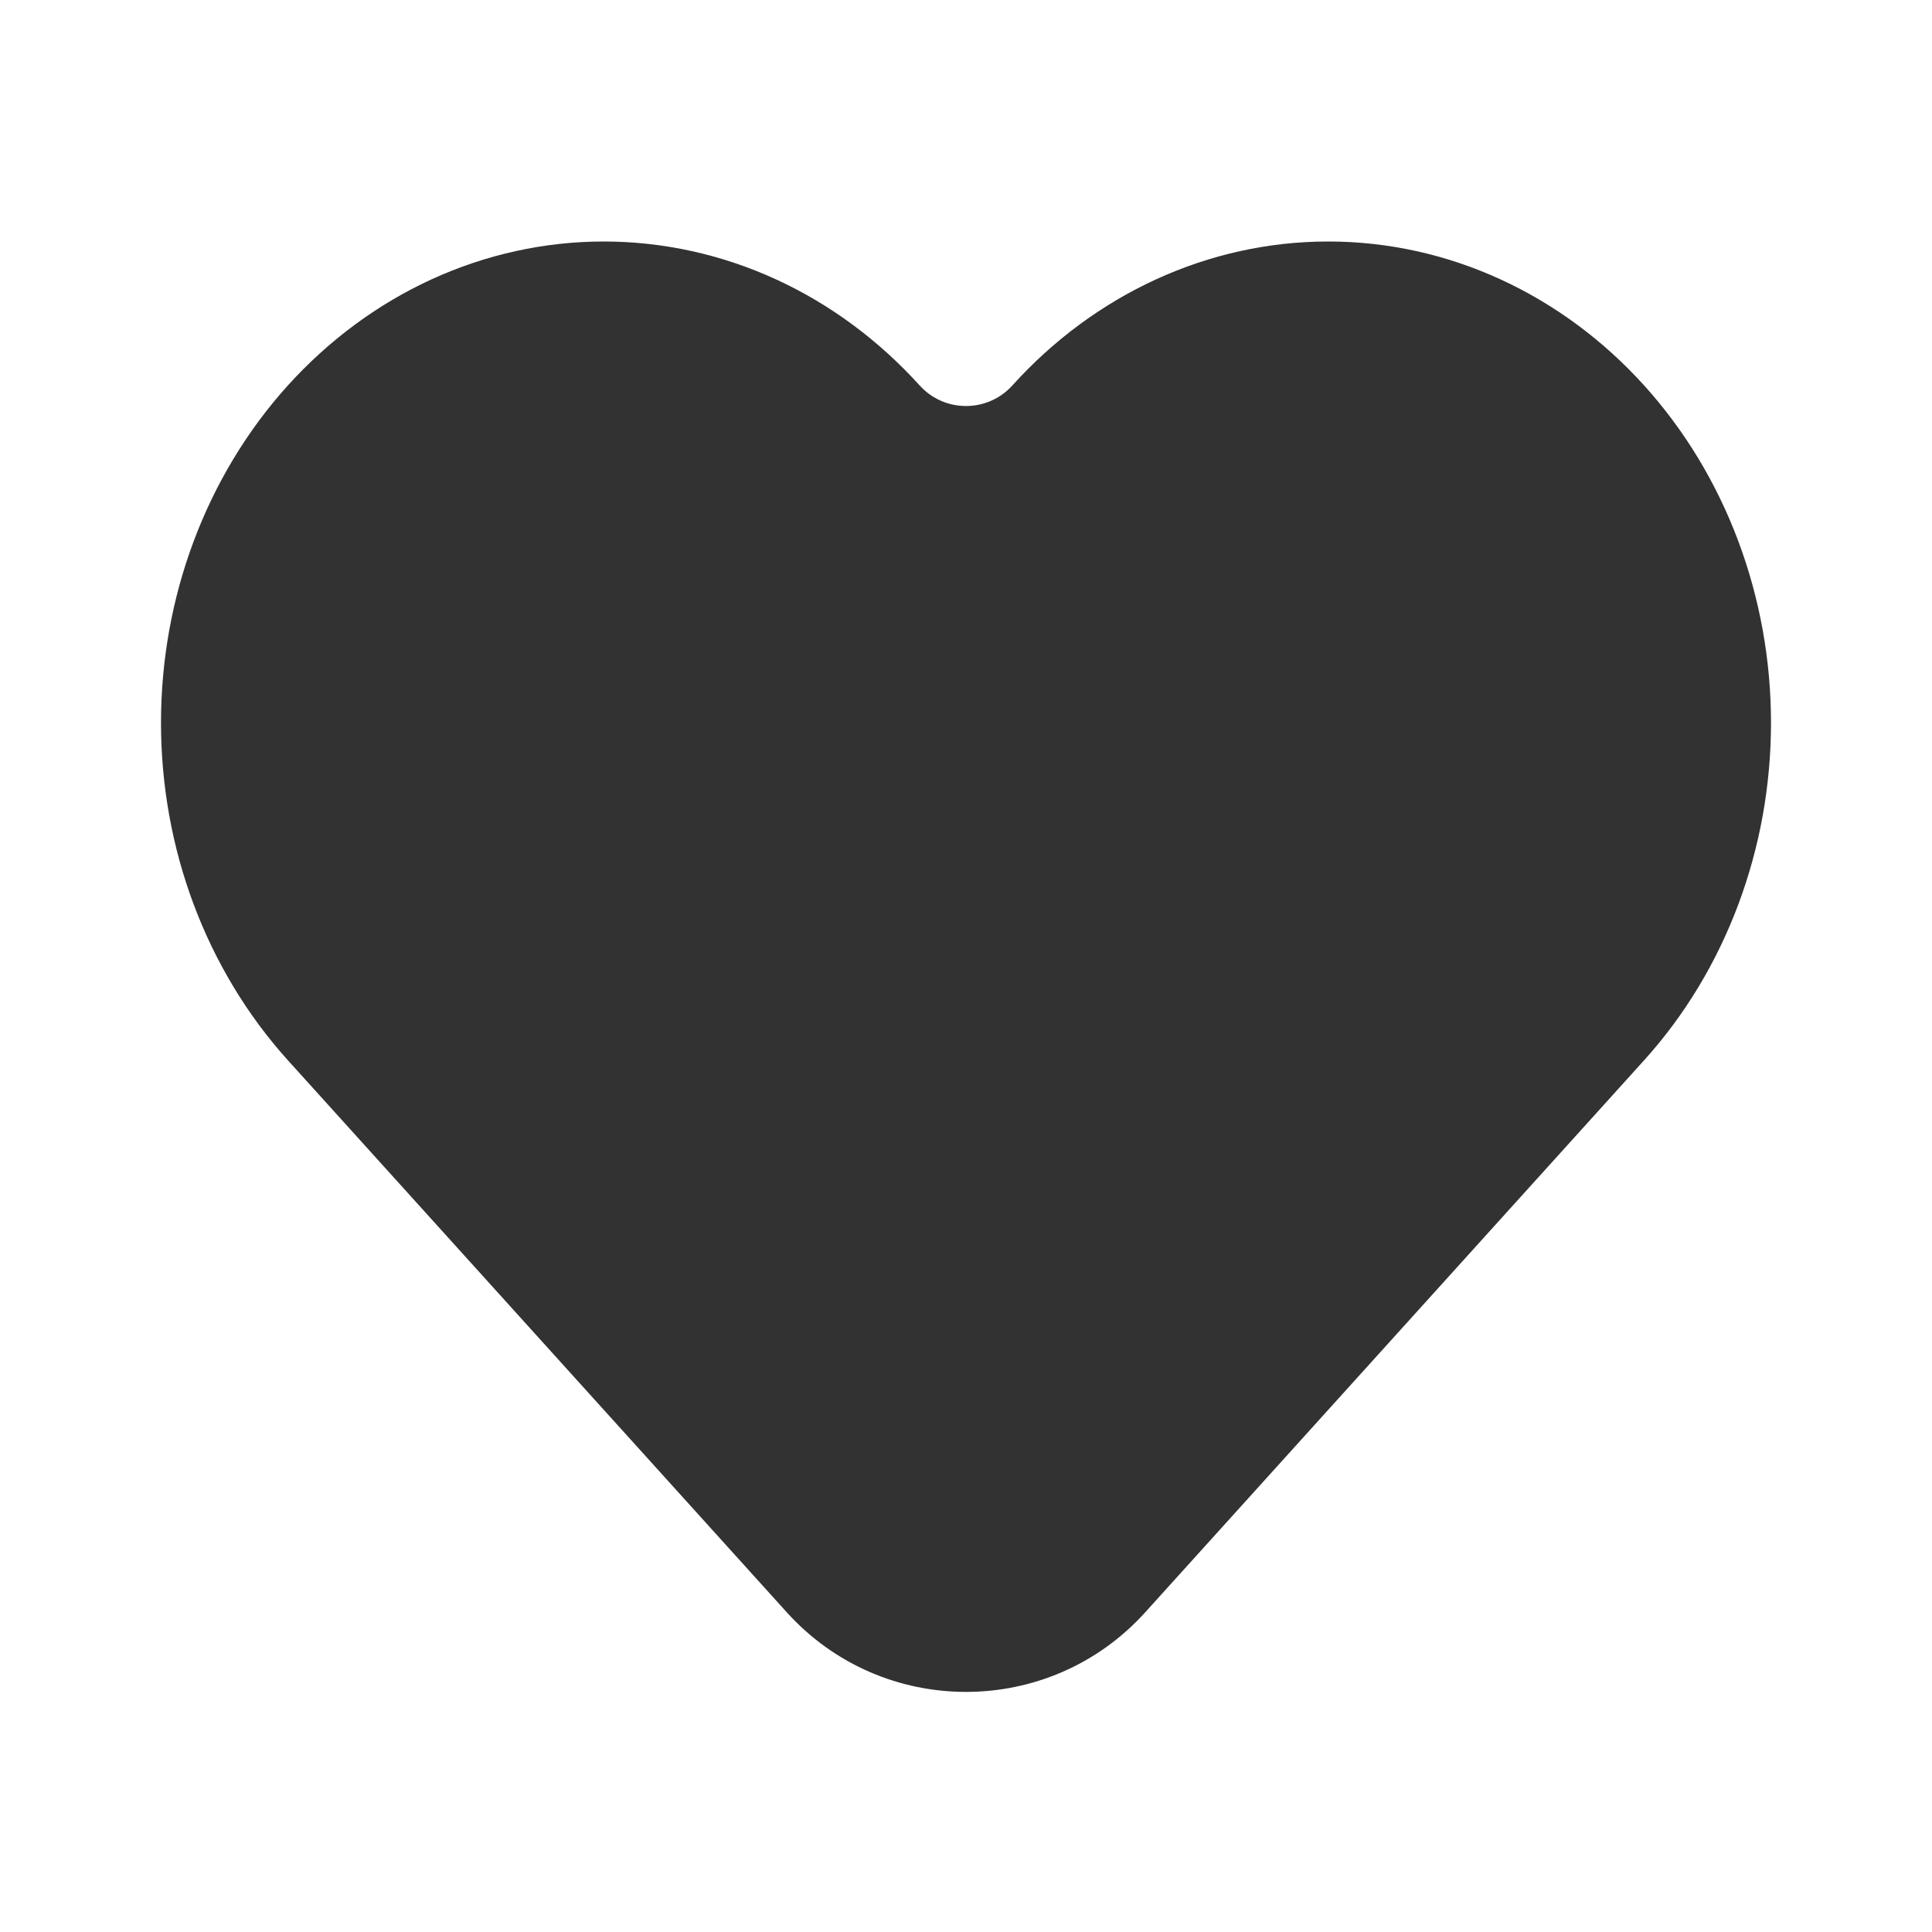
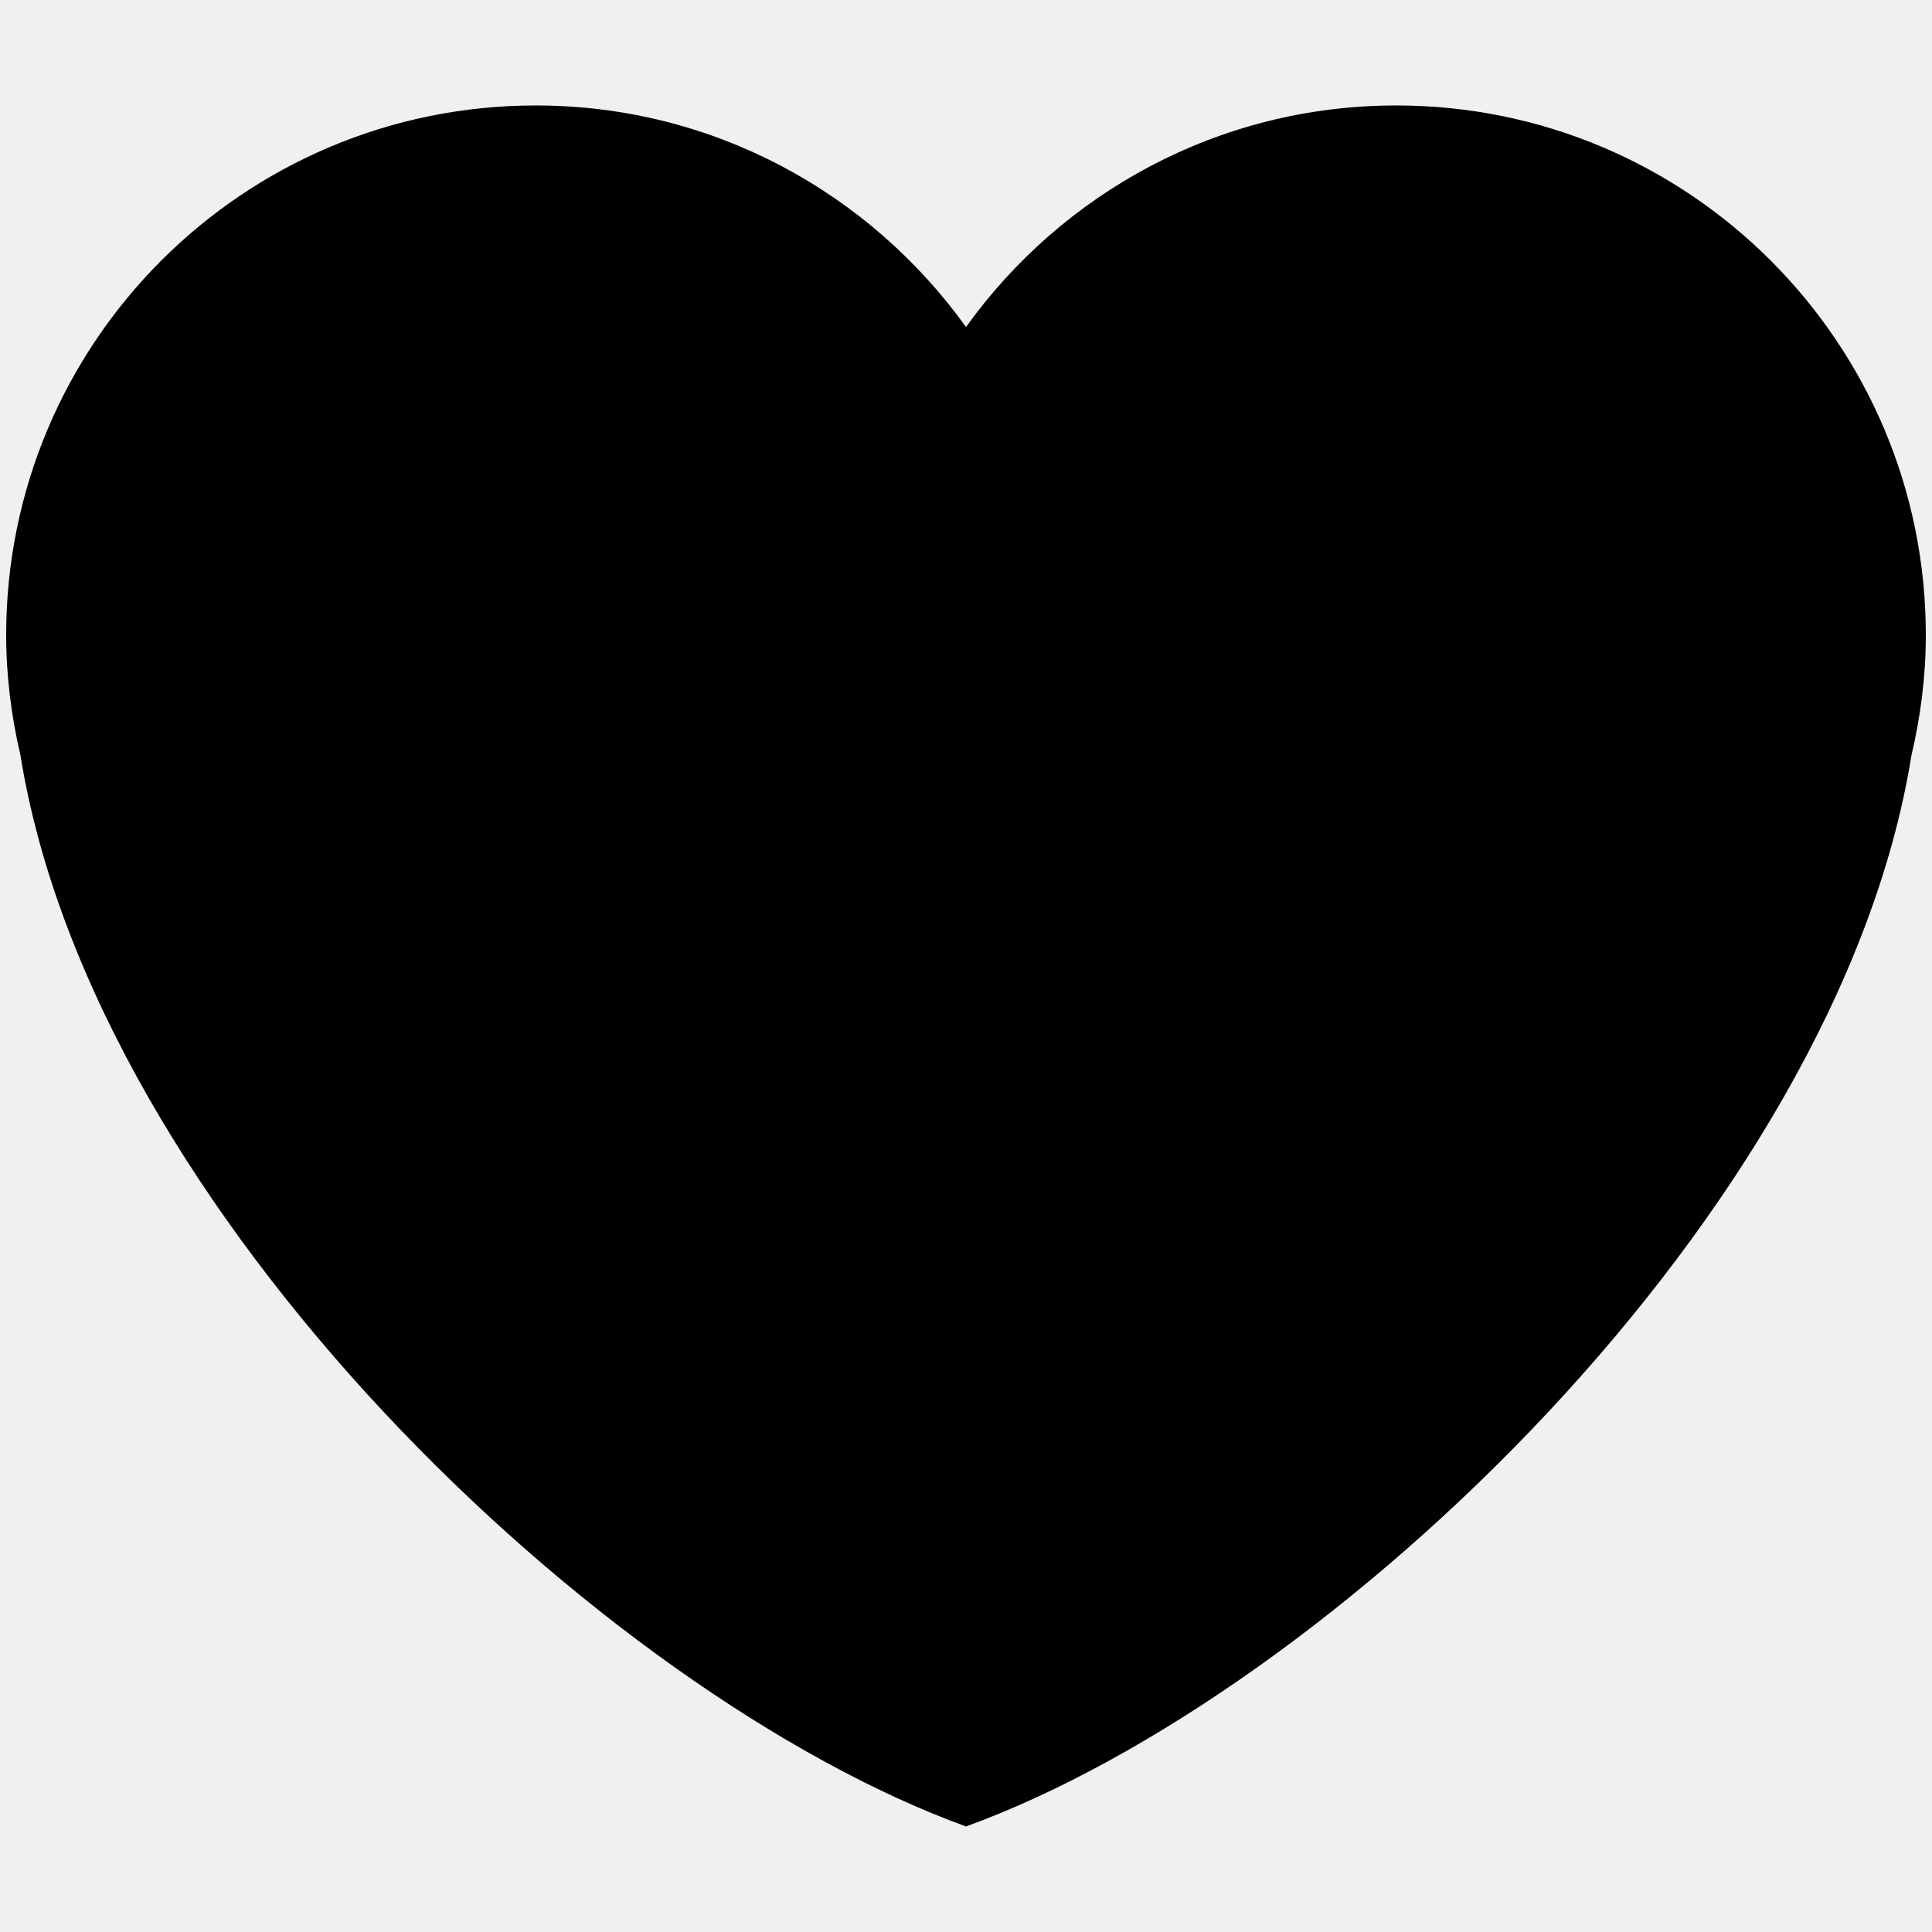
- <svg xmlns="http://www.w3.org/2000/svg" width="800px" height="800px" viewBox="0 0 24 24" fill="none">
-   <rect width="24" height="24" fill="white" />
-   <path fill-rule="evenodd" clip-rule="evenodd" d="M5.361 3.47C6.036 3.161 6.763 3 7.5 3C8.237 3 8.964 3.161 9.639 3.47C10.313 3.779 10.918 4.229 11.424 4.788C11.732 5.129 12.268 5.129 12.576 4.788C13.598 3.657 15.007 3 16.5 3C17.993 3 19.402 3.657 20.424 4.788C21.443 5.915 22 7.424 22 8.979C22 10.534 21.443 12.043 20.424 13.171L14.226 20.029C13.035 21.347 10.965 21.347 9.774 20.029L3.576 13.171C3.071 12.611 2.675 11.953 2.406 11.235C2.137 10.518 2 9.751 2 8.979C2 8.207 2.137 7.441 2.406 6.723C2.675 6.005 3.071 5.347 3.576 4.788C4.082 4.229 4.687 3.779 5.361 3.47Z" fill="#323232" />
+ <svg xmlns="http://www.w3.org/2000/svg" viewBox="0 0 36 36">
+   <path fill="currentColor" d="M35.885 11.833c0-5.45-4.418-9.868-9.867-9.868-3.308 0-6.227 1.633-8.018 4.129-1.791-2.496-4.71-4.129-8.017-4.129-5.45 0-9.868 4.417-9.868 9.868 0 .772.098 1.52.266 2.241C1.751 22.587 11.216 31.568 18 34.034c6.783-2.466 16.249-11.447 17.617-19.959.17-.721.268-1.469.268-2.242z" />
</svg>
